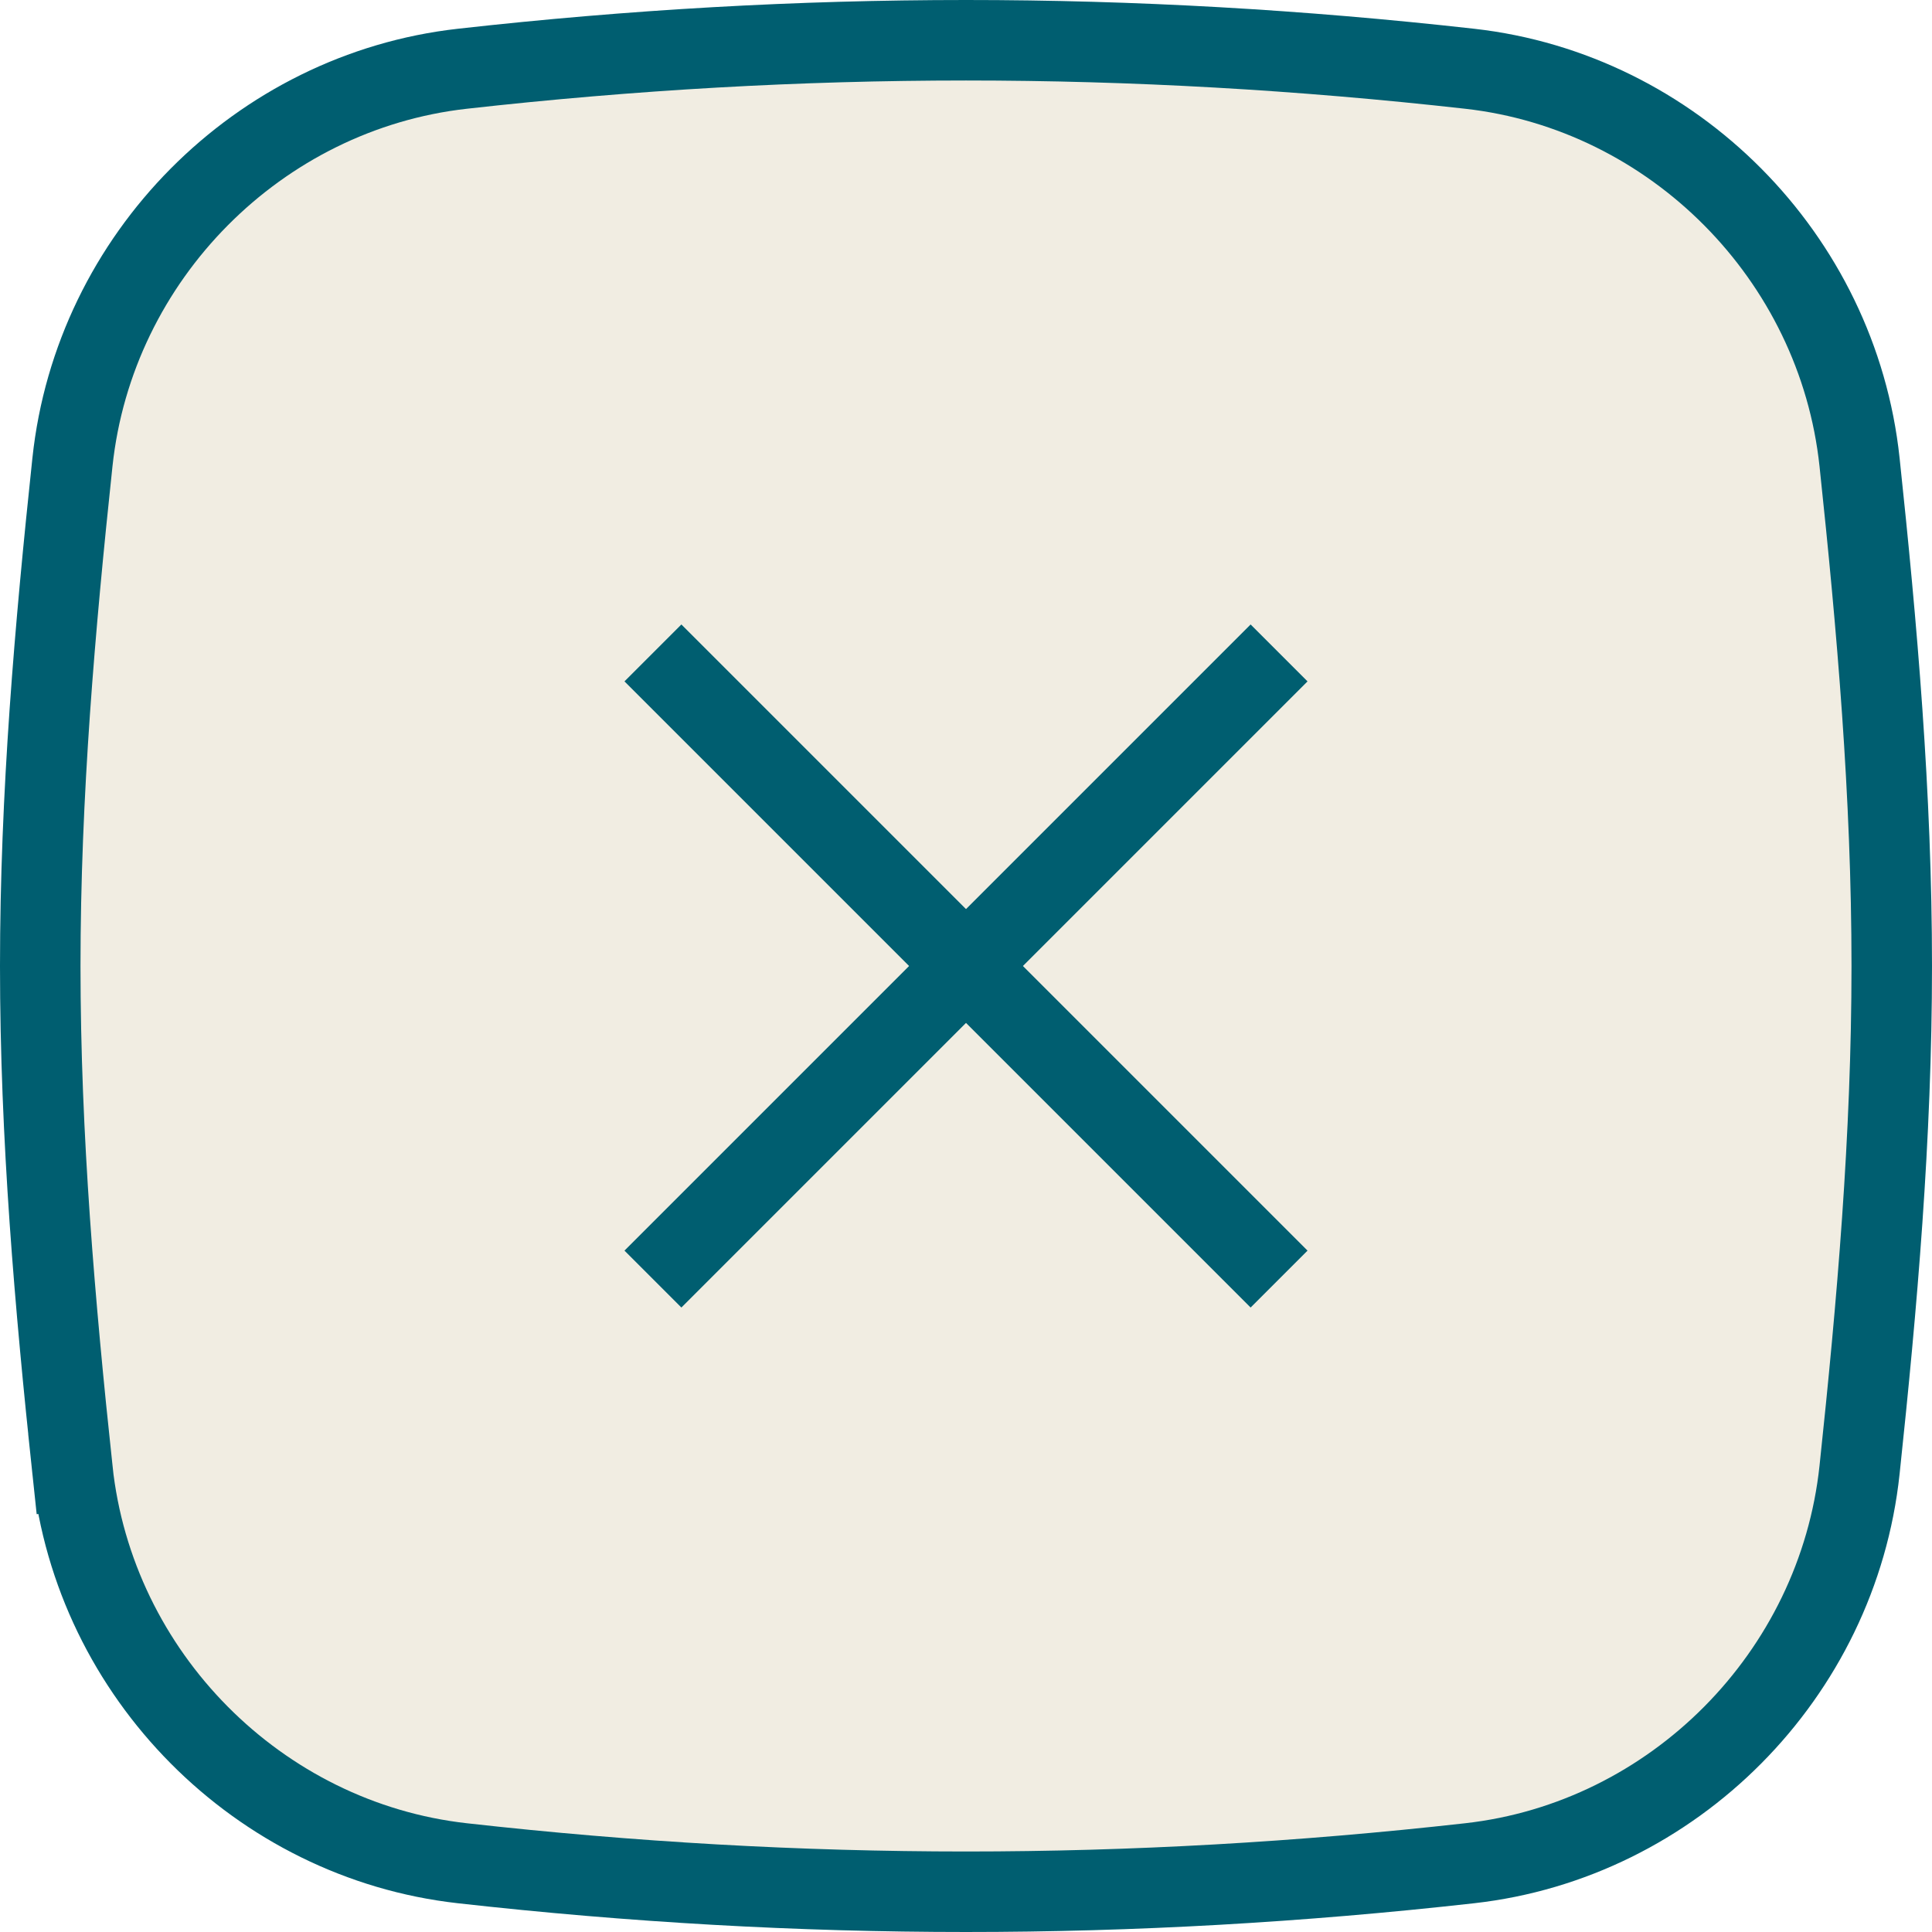
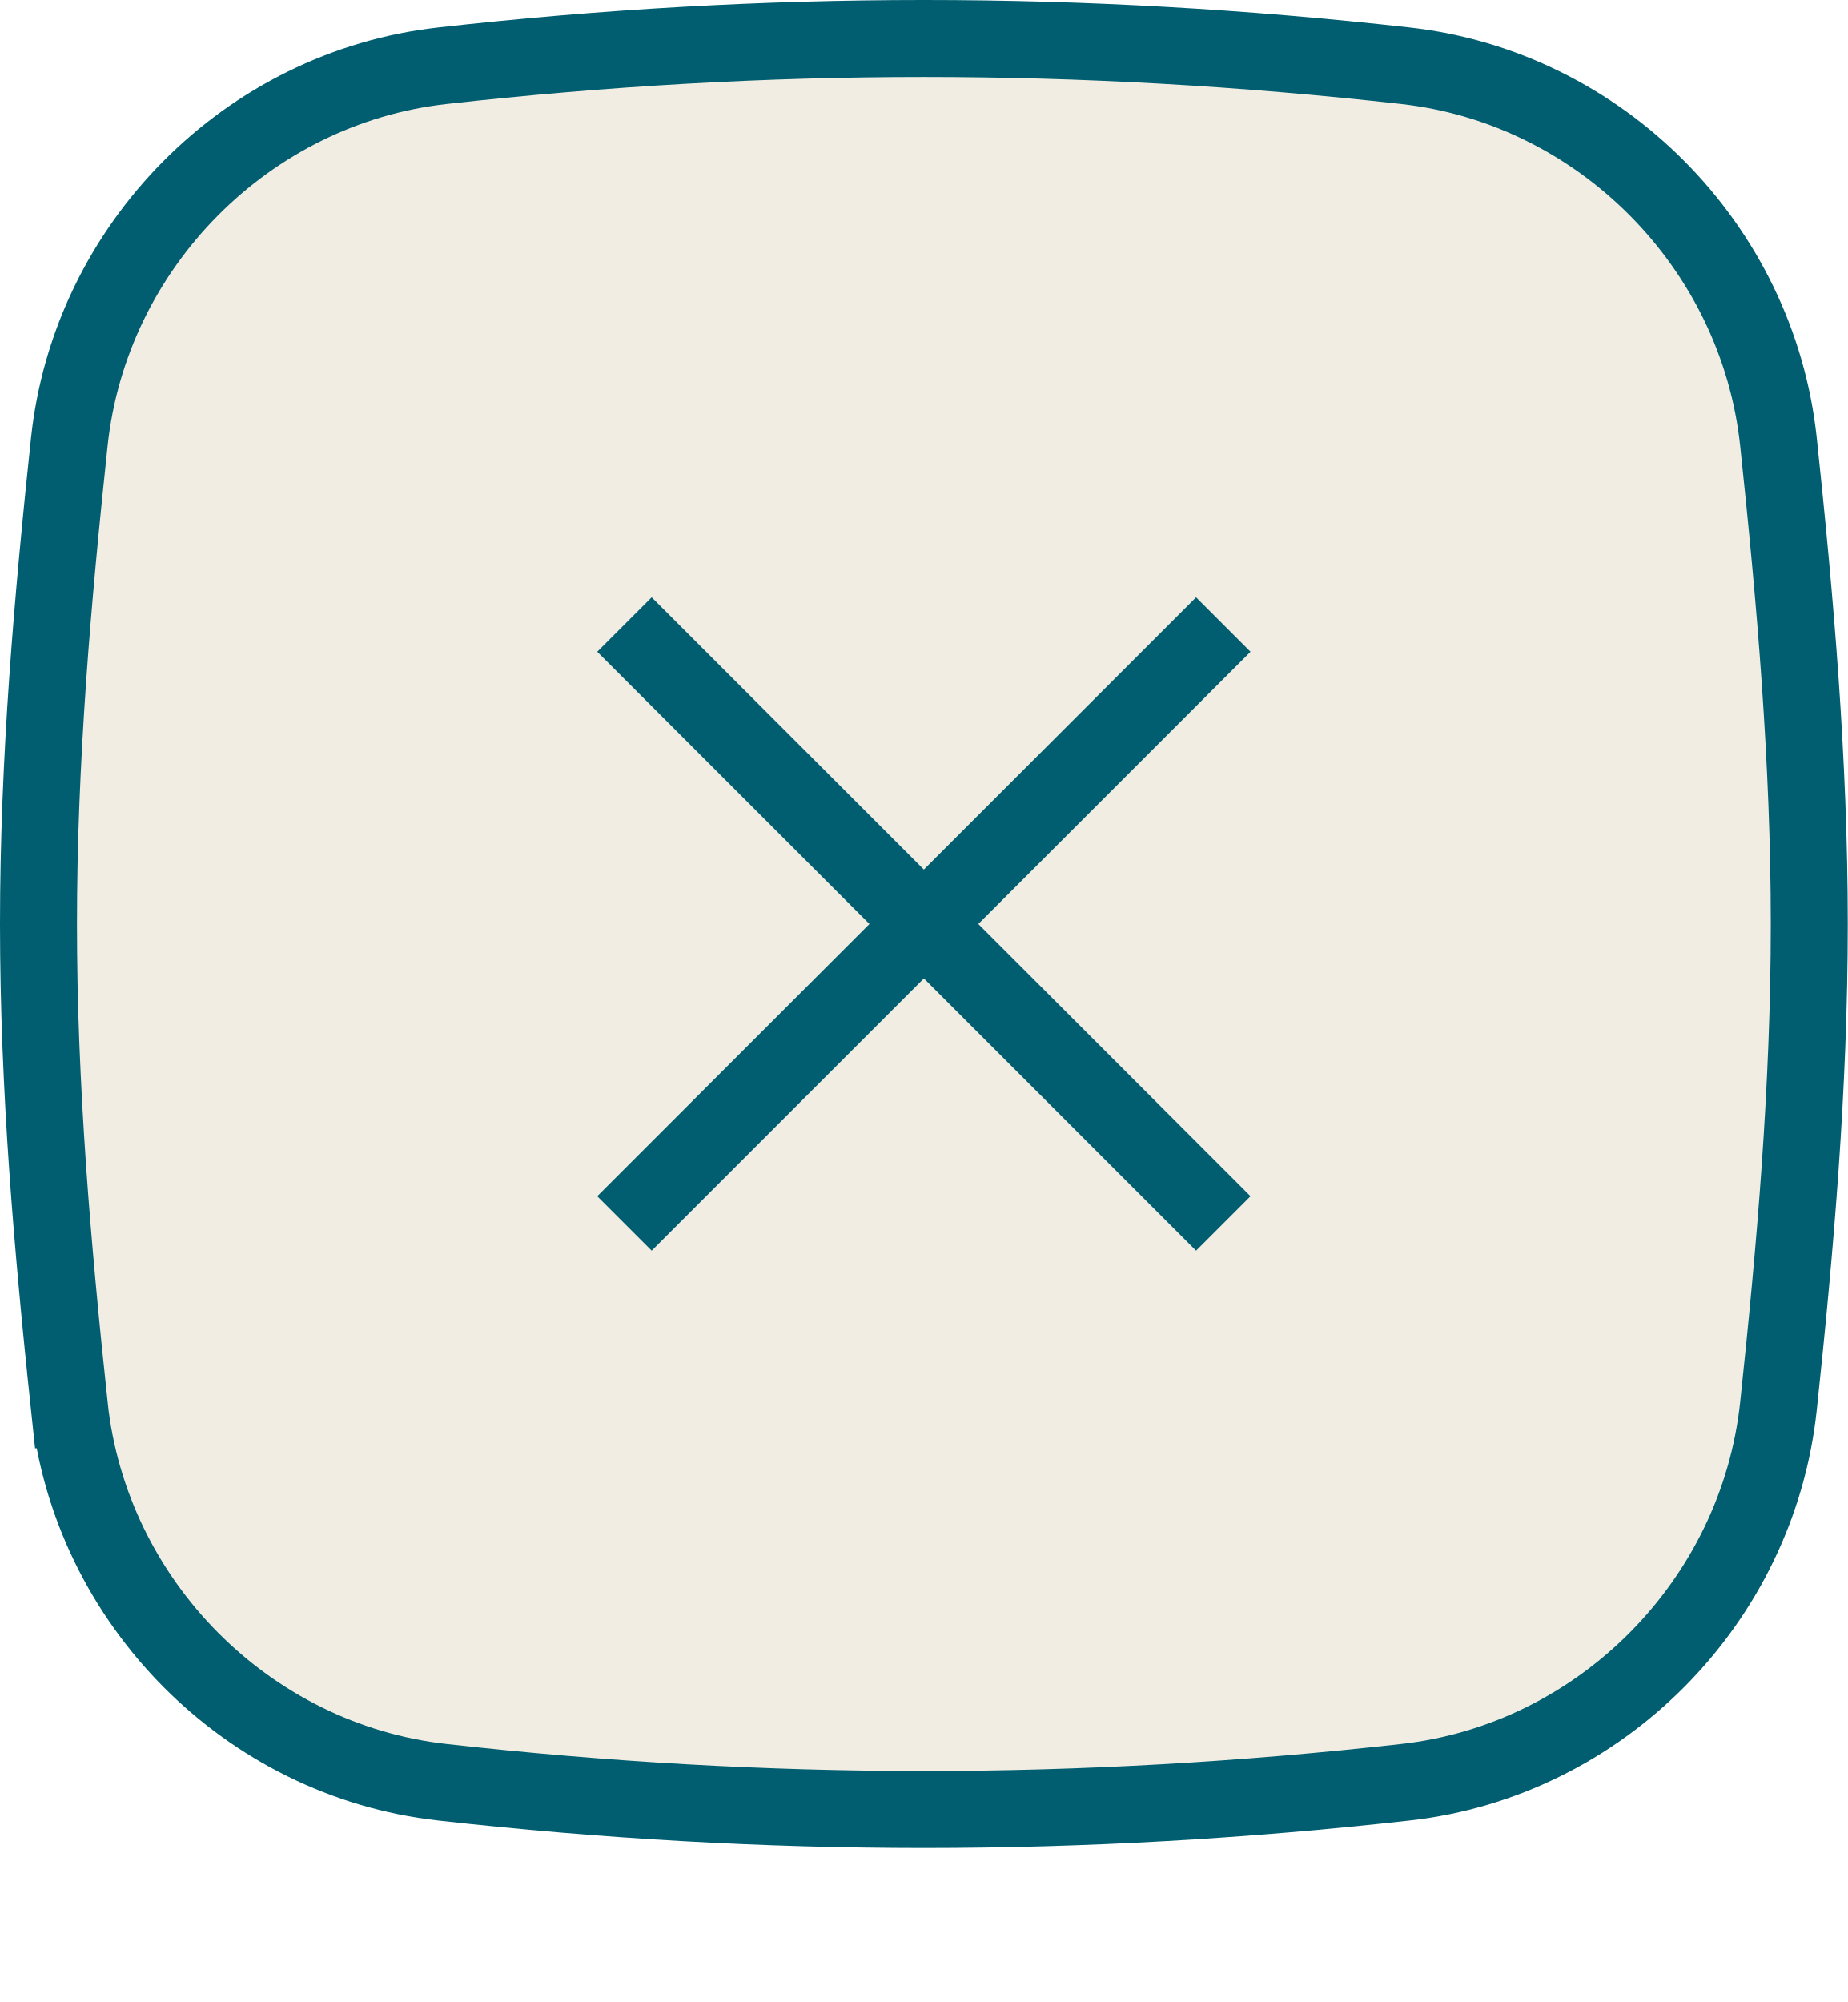
- <svg xmlns="http://www.w3.org/2000/svg" width="48" height="48" viewBox="0 0 48 48" fill="none">
+ <svg xmlns="http://www.w3.org/2000/svg" width="48" height="52" viewBox="0 0 48 52" fill="none">
  <path d="M1.8 36.52L0.806 36.625L1.8 36.52C1.364 32.421 1 28.246 1 24C1 19.754 1.364 15.579 1.8 11.48C2.343 6.38 6.426 2.276 11.488 1.708C19.907 0.764 28.093 0.764 36.512 1.708C41.574 2.276 45.657 6.38 46.2 11.48C46.636 15.579 47 19.754 47 24C47 28.246 46.636 32.421 46.2 36.52C45.657 41.62 41.574 45.725 36.512 46.292C28.093 47.236 19.907 47.236 11.488 46.292C6.426 45.725 2.343 41.62 1.8 36.52Z" fill="#F1EDE2" stroke="#005E70" stroke-width="2" />
  <path d="M16.929 16.929L31.071 31.071" stroke="#005E70" stroke-width="2" stroke-linecap="square" />
  <path d="M31.071 16.929L16.929 31.071" stroke="#005E70" stroke-width="2" stroke-linecap="square" />
</svg>
